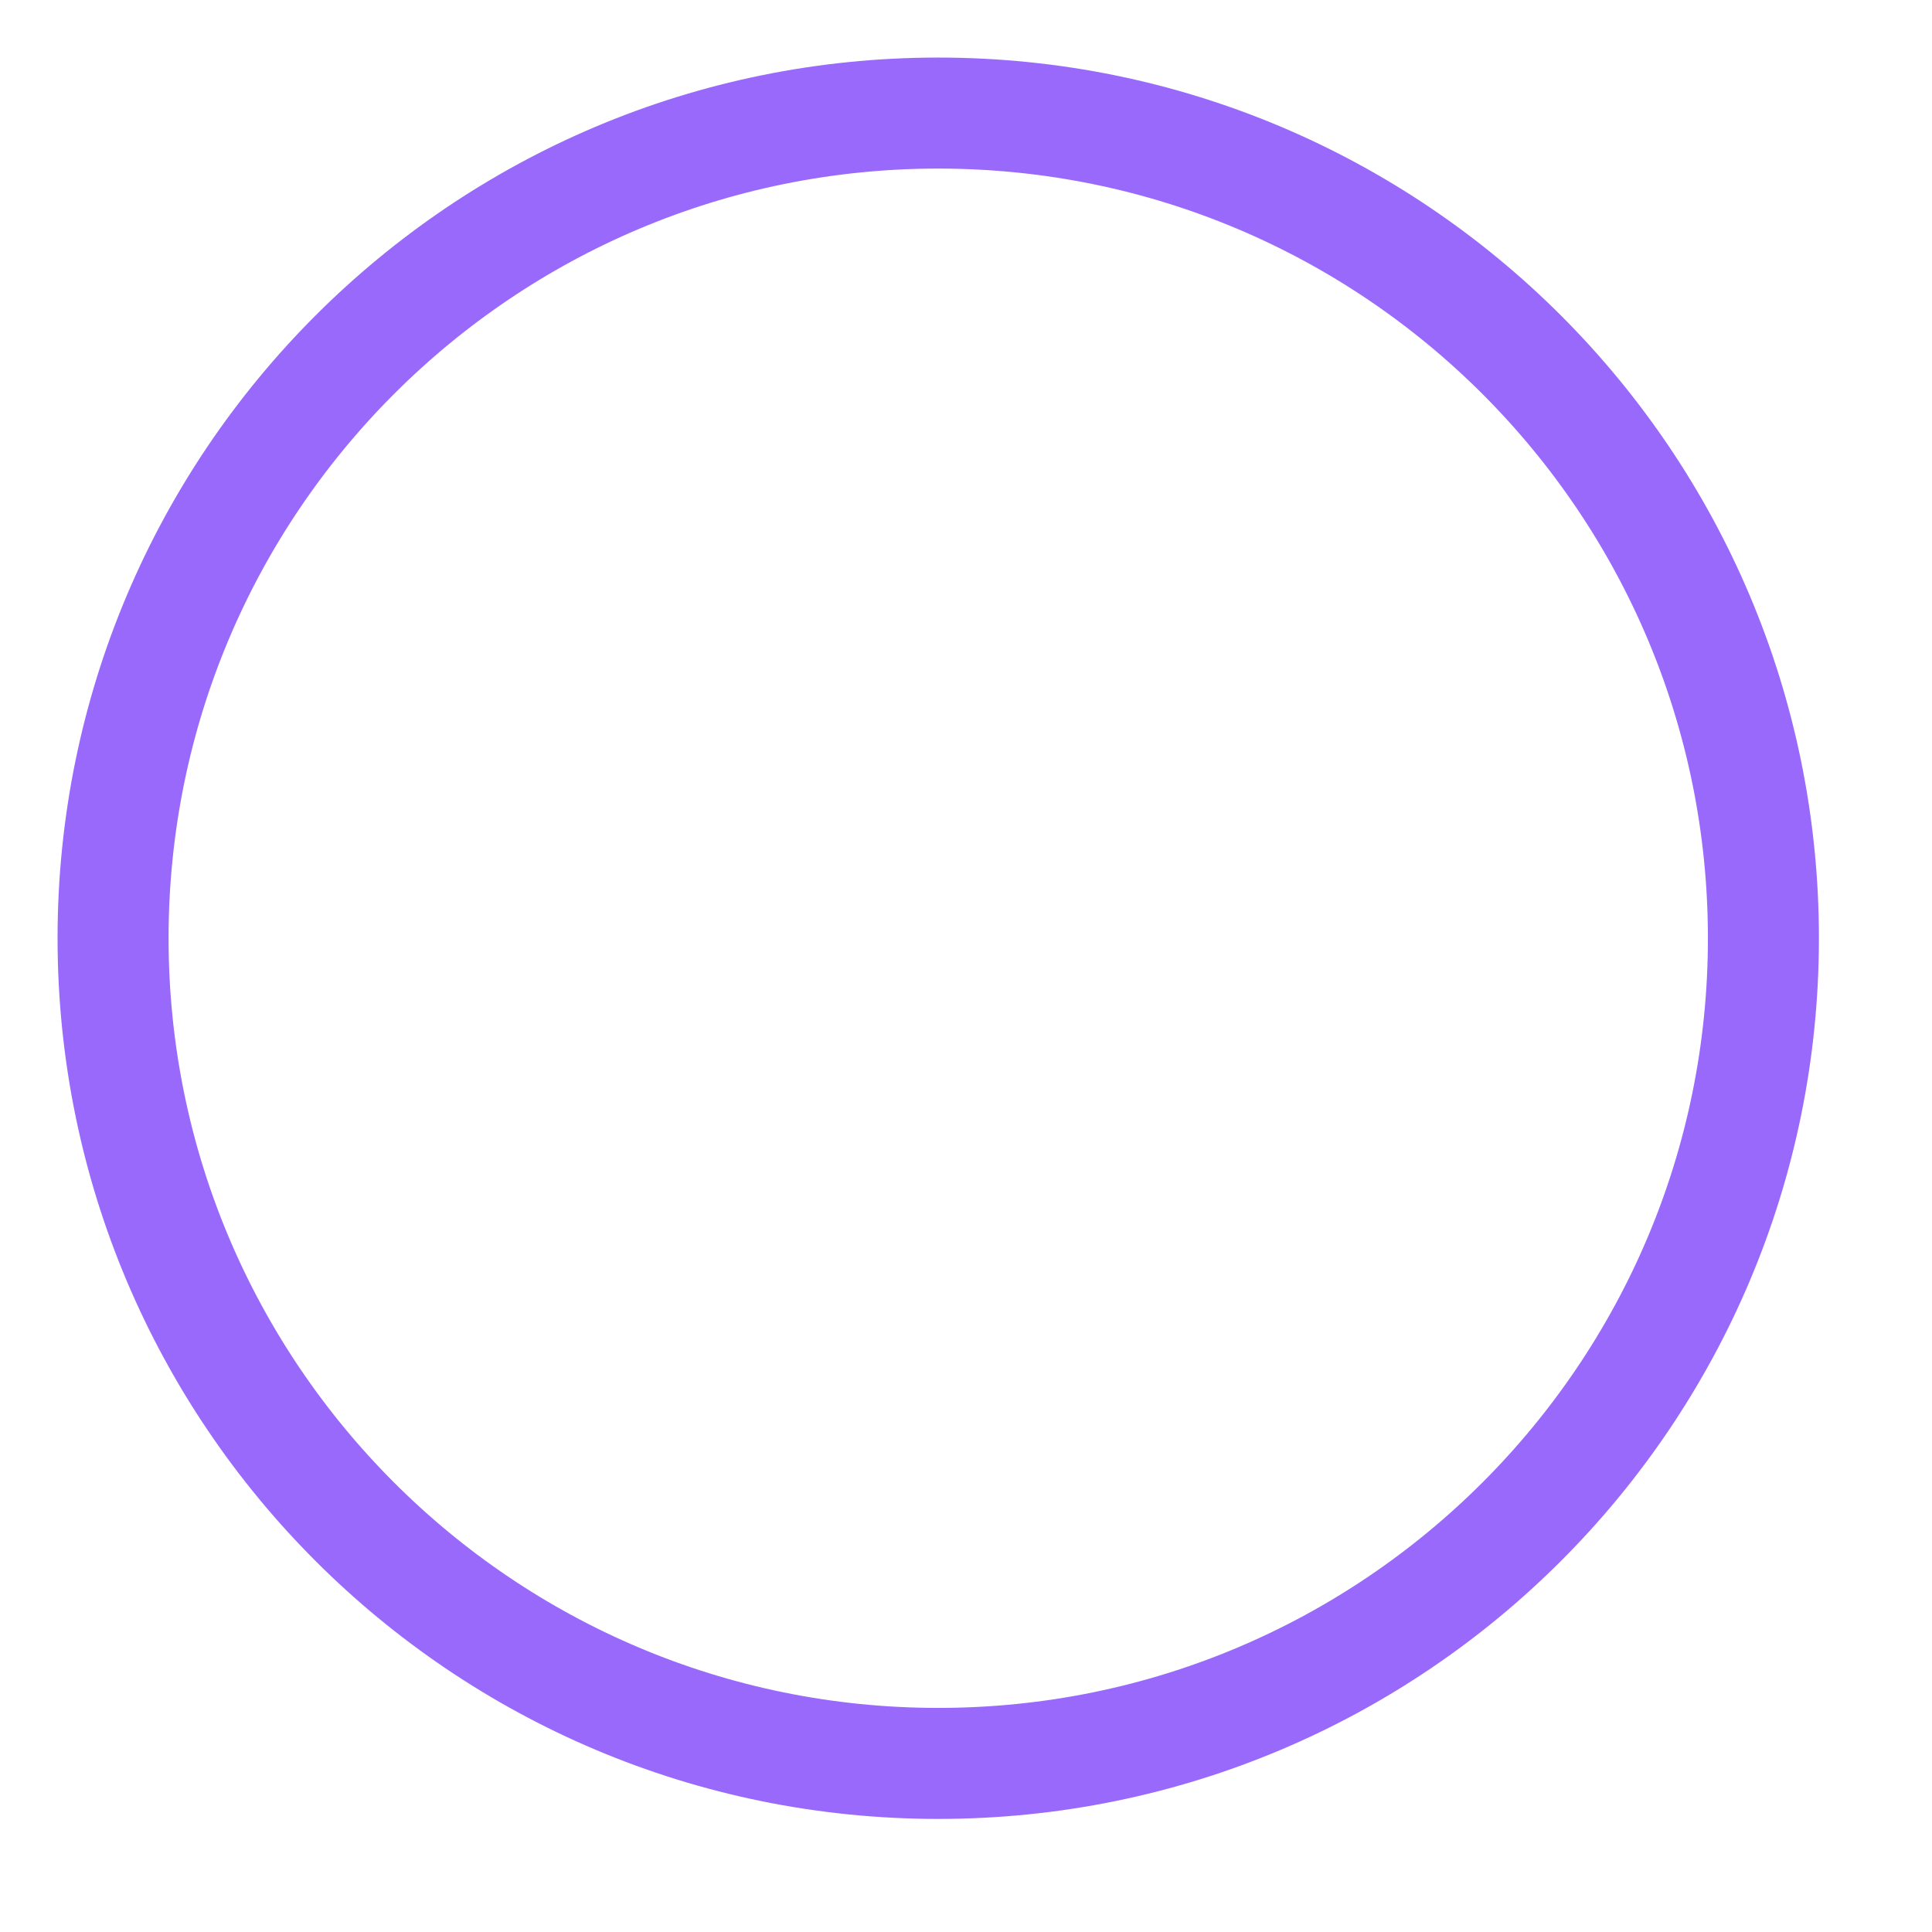
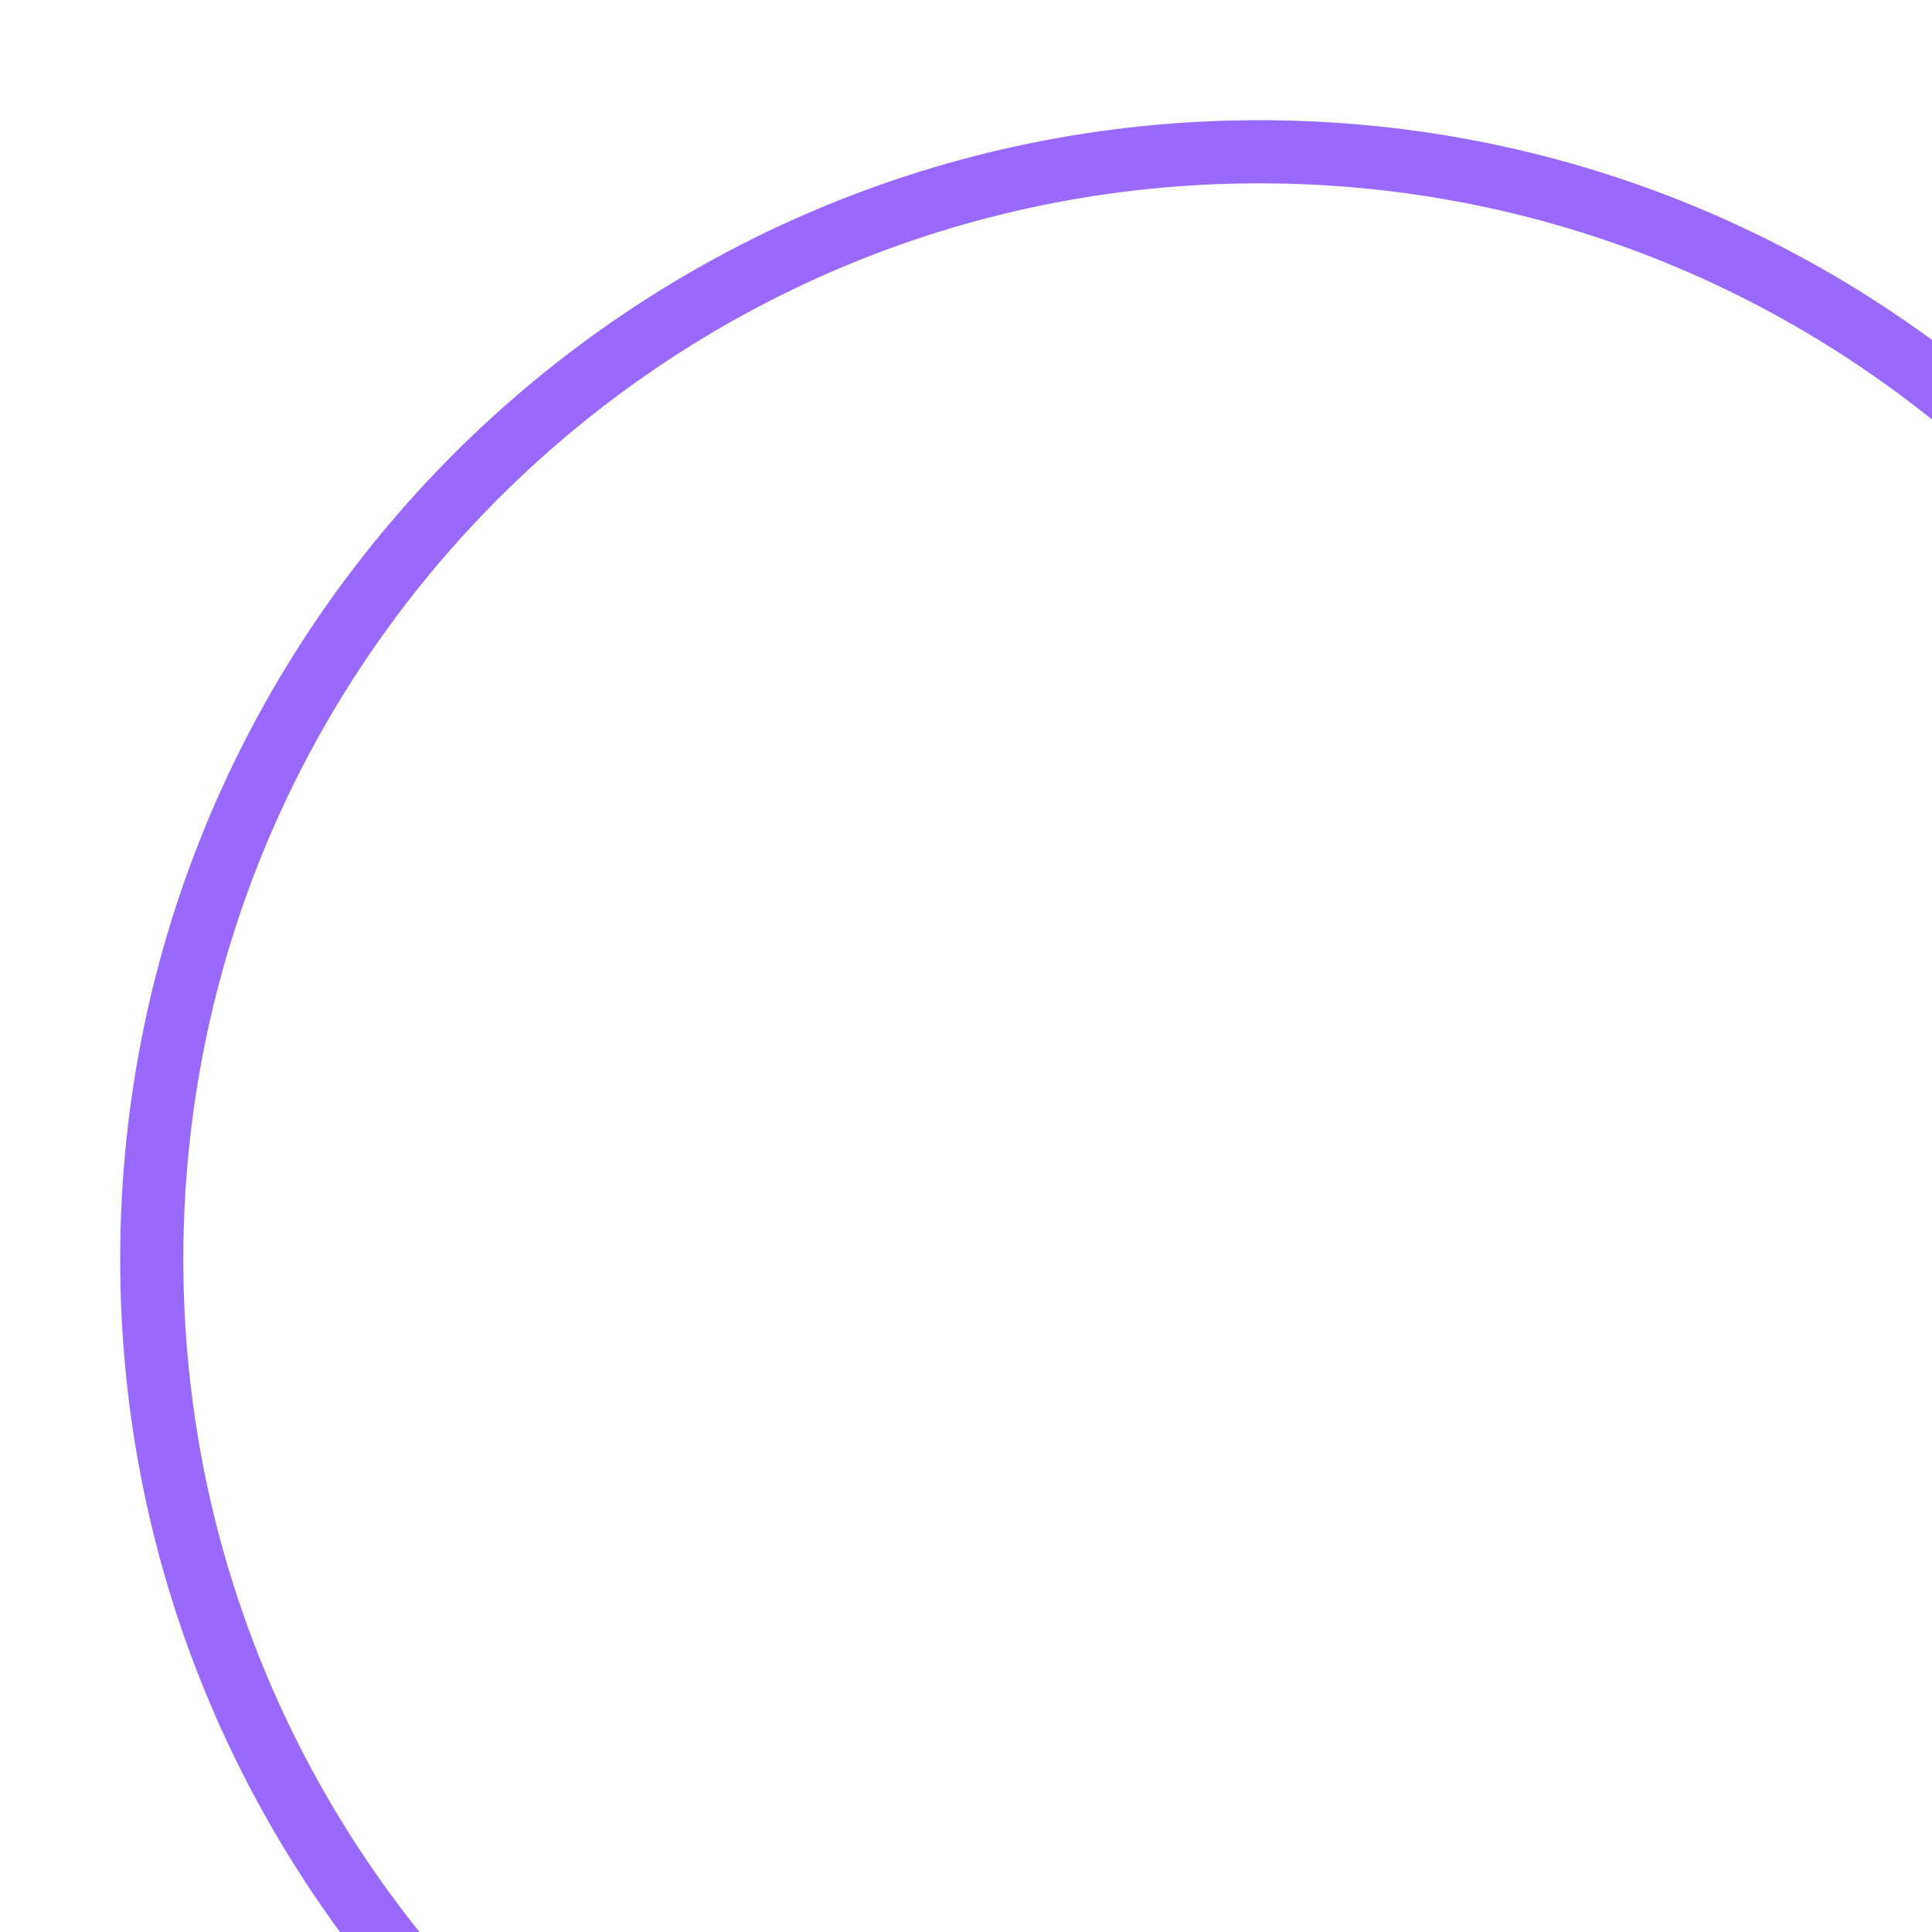
- <svg xmlns="http://www.w3.org/2000/svg" width="604.062px" height="604.062px">
-   <path fill-rule="evenodd" stroke="rgb(153, 105, 252)" stroke-width="34.708px" stroke-linecap="butt" stroke-linejoin="miter" fill="none" d="M293.354,35.353 C435.843,35.353 551.354,150.864 551.354,293.353 C551.354,435.843 435.843,551.354 293.354,551.354 C150.864,551.354 35.353,435.843 35.353,293.353 C35.353,150.864 150.864,35.353 293.354,35.353 Z" />
+ <svg xmlns="http://www.w3.org/2000/svg" width="450.062px" height="450.062px">
+   <path fill-rule="evenodd" stroke="rgb(153, 105, 252)" stroke-width="14.708px" stroke-linecap="butt" stroke-linejoin="miter" fill="none" d="M293.354,35.353 C435.843,35.353 551.354,150.864 551.354,293.353 C551.354,435.843 435.843,551.354 293.354,551.354 C150.864,551.354 35.353,435.843 35.353,293.353 C35.353,150.864 150.864,35.353 293.354,35.353 Z" />
</svg>
